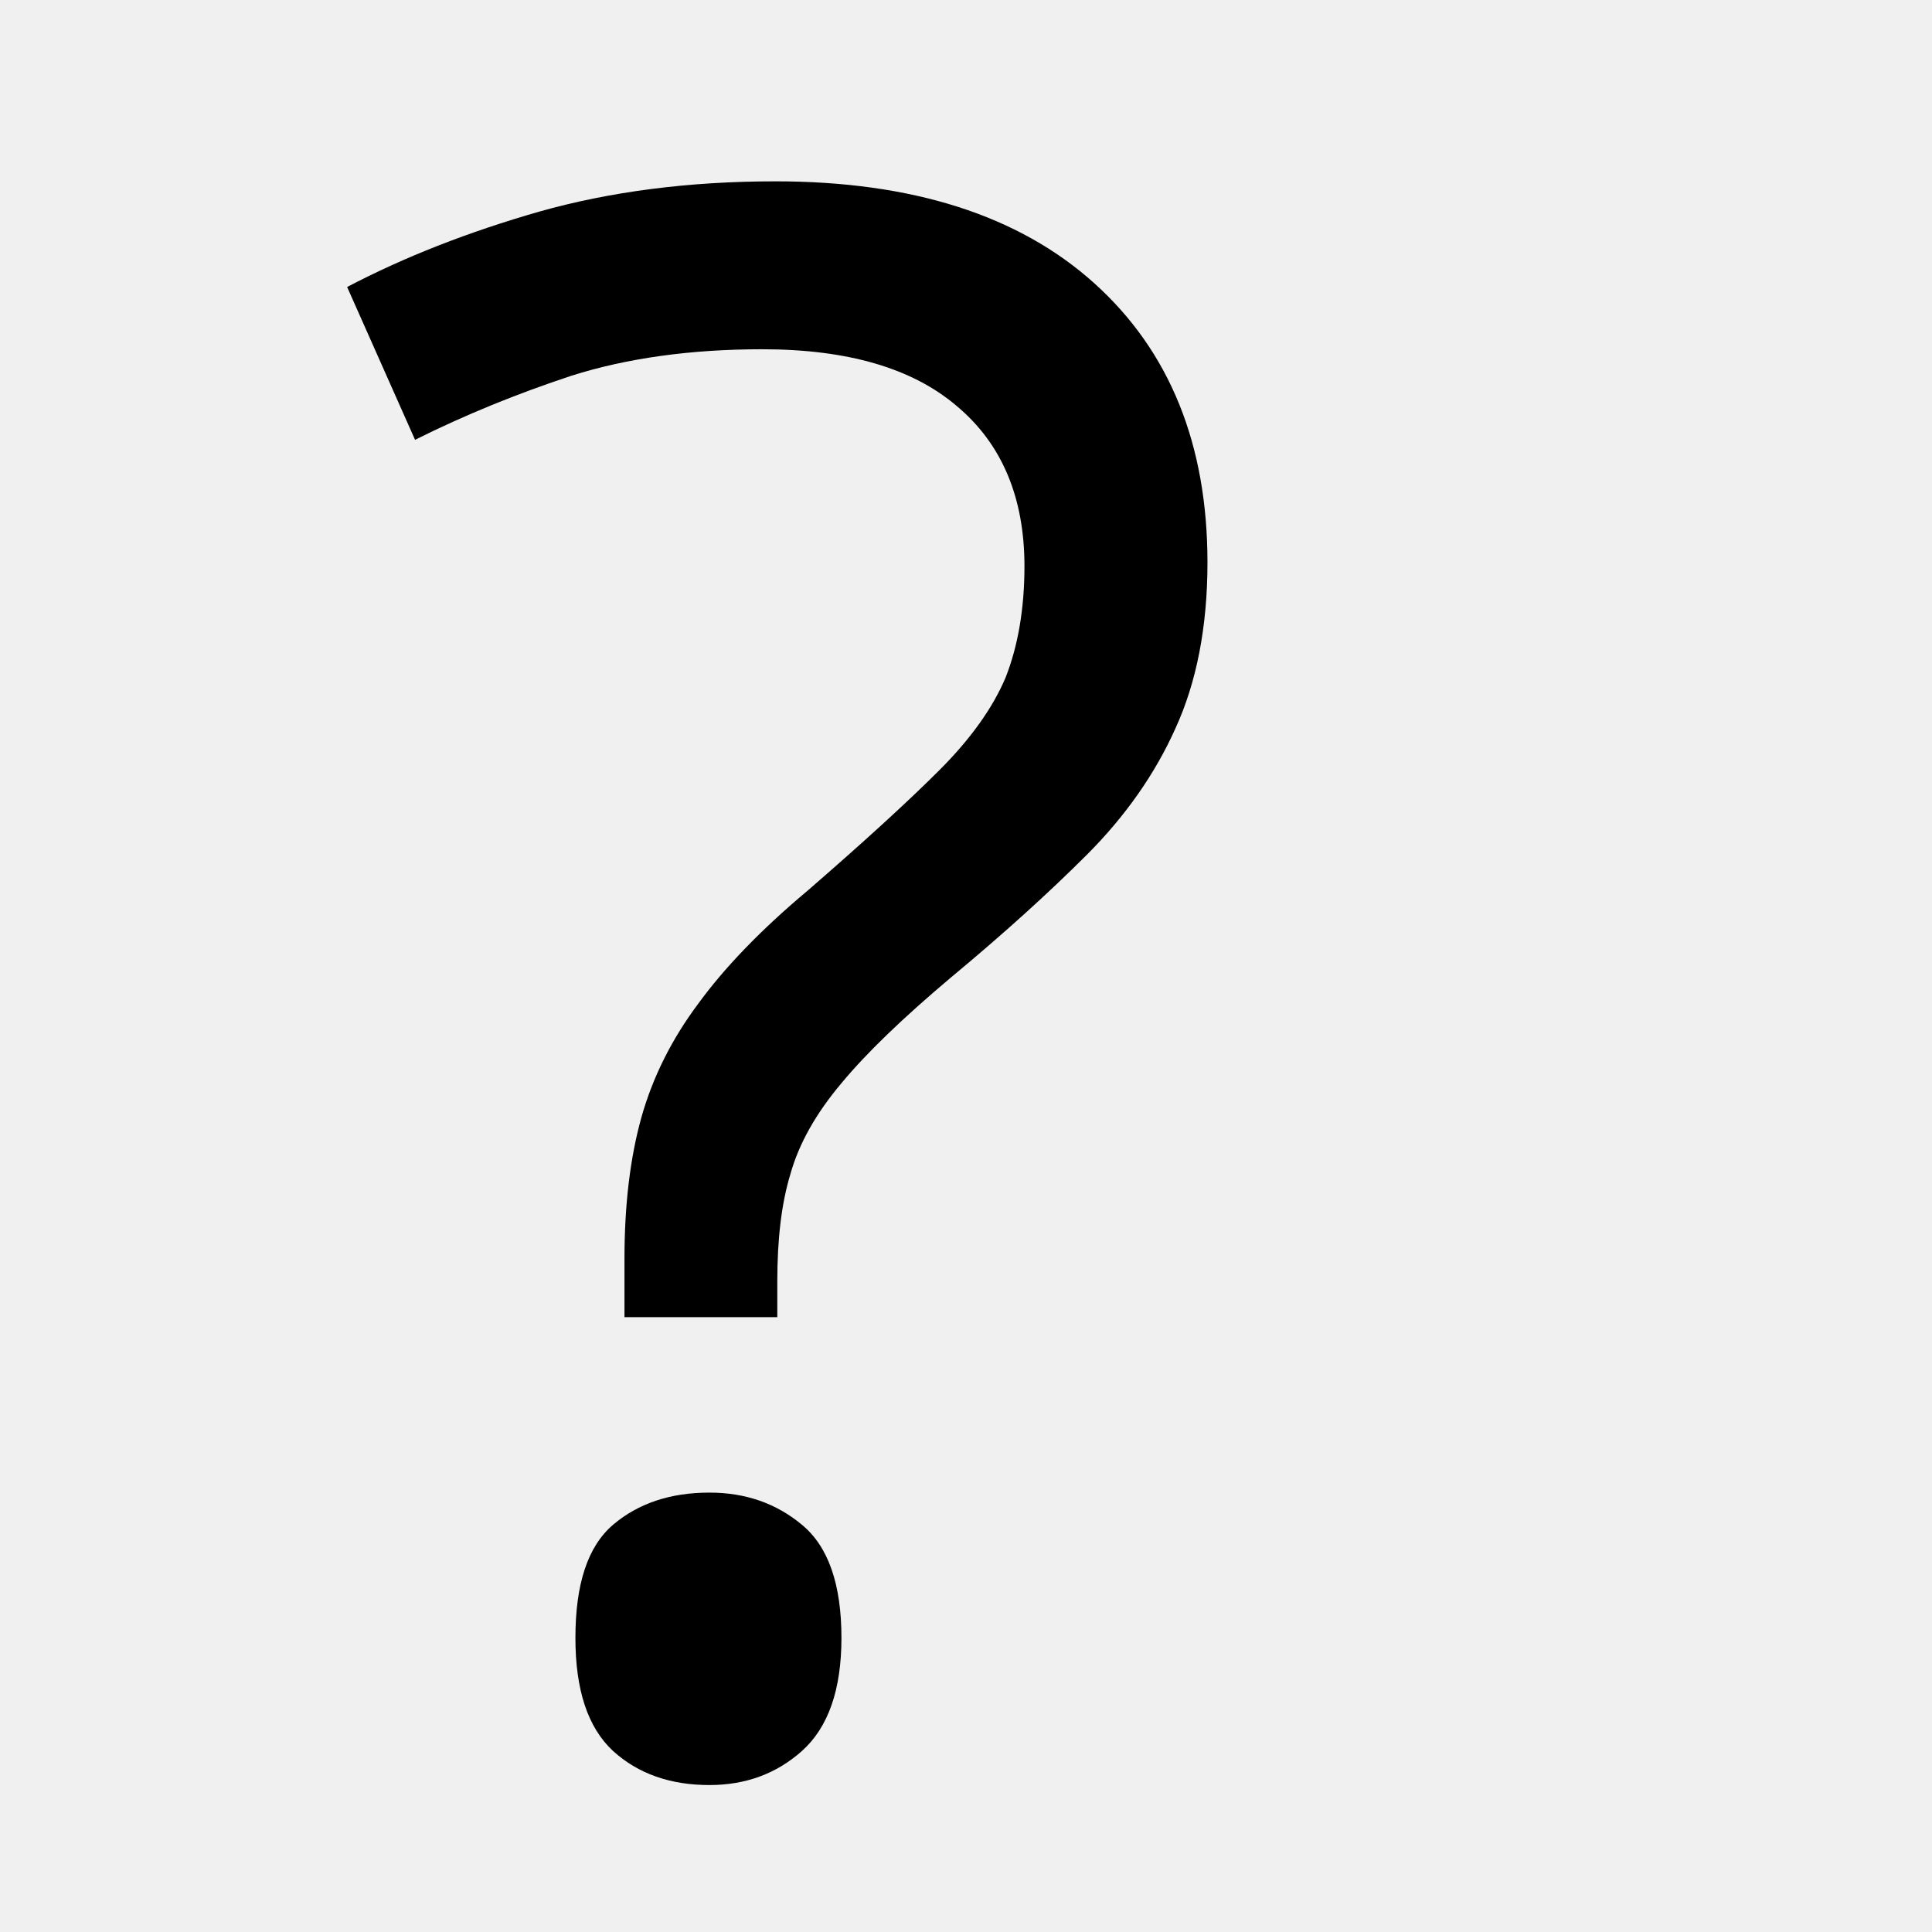
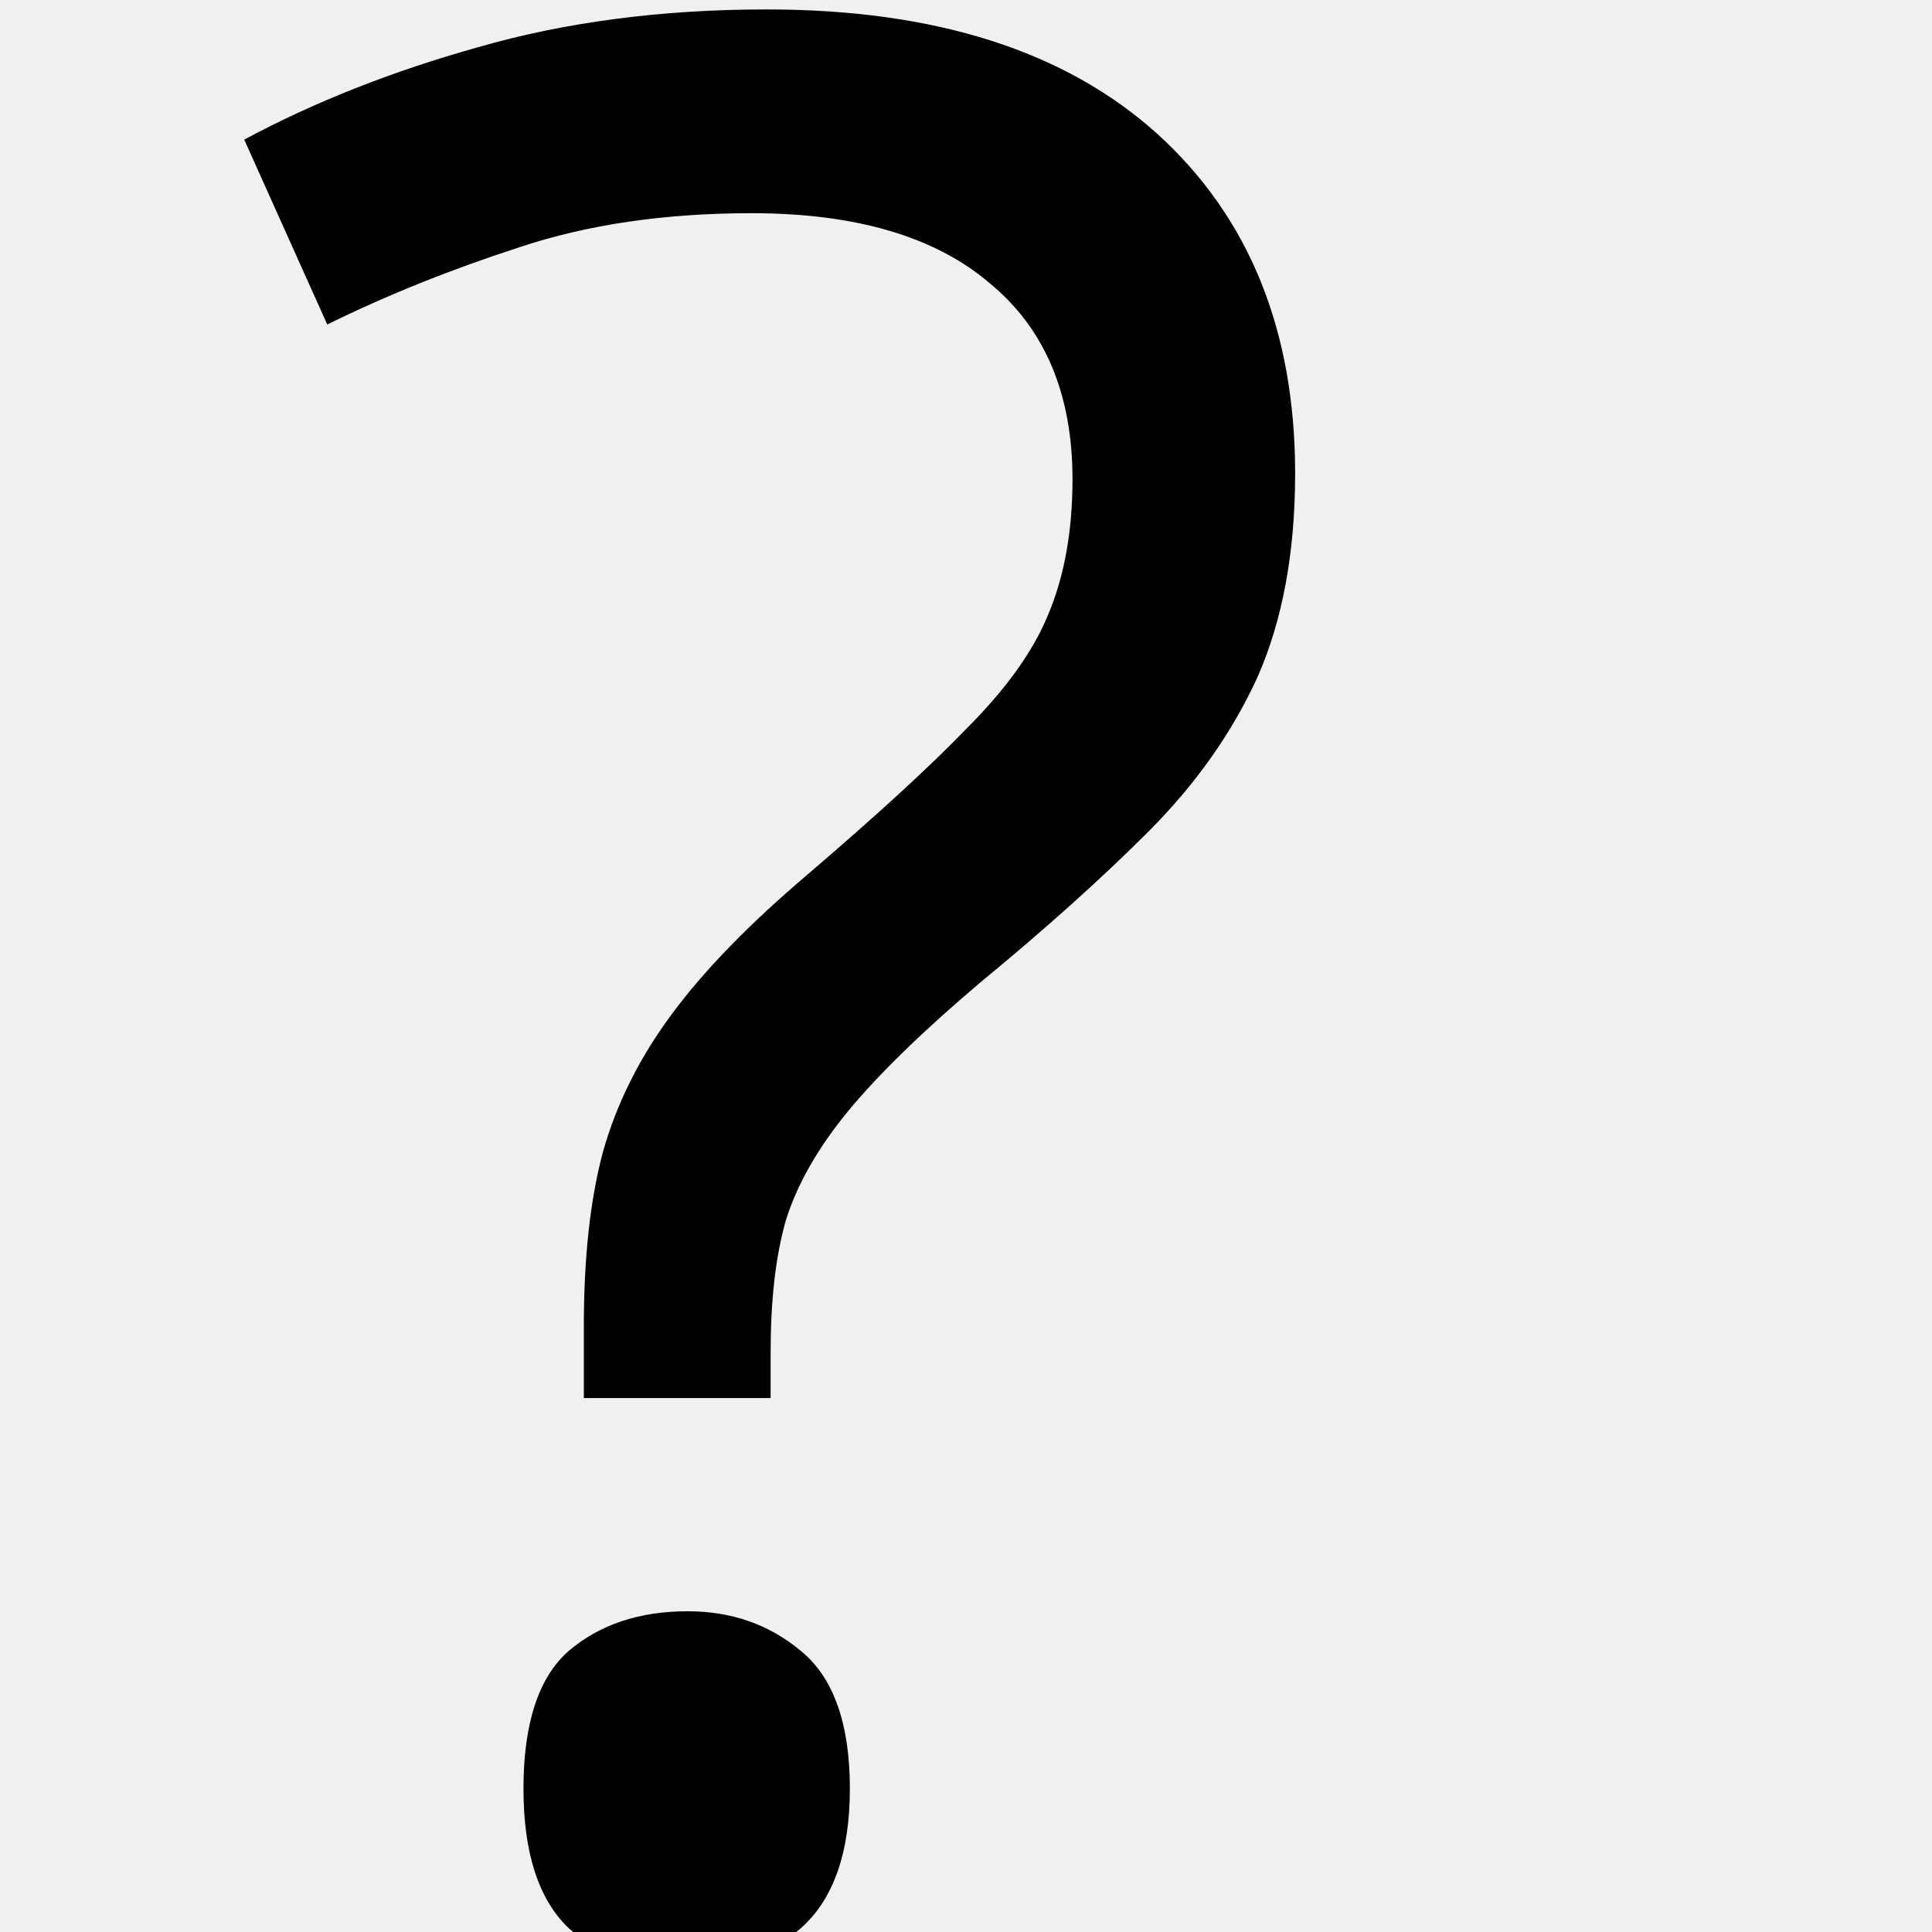
- <svg xmlns="http://www.w3.org/2000/svg" id="Ebene_3" viewBox="0 0 16 16" preserveAspectRatio="xMinYMid meet">
-   <style>.st0,.st1{fill:#fff;stroke:#000;stroke-miterlimit:10}.st1{fill:none}.st2{font-family:'ArialMT'}.st3{font-size:18px}</style>
-   <path class="st0" d="M2 6zM0 0zM14 7zM8 11z" />
-   <text transform="translate(2.656 14.533)" class="st2 st3">?</text>
+ <svg xmlns="http://www.w3.org/2000/svg" viewBox="0 0 16 16" style="isolation:isolate" width="16" height="16" preserveAspectRatio="xMinYMid meet">
+   <style>.st0{fill:#fff;stroke:#000;stroke-miterlimit:10}.st1{font-family:'ArialMT'}.st2{font-size:22px}</style>
+   <text transform="translate(1.757 16)" class="st1 st2">?</text>
</svg>
